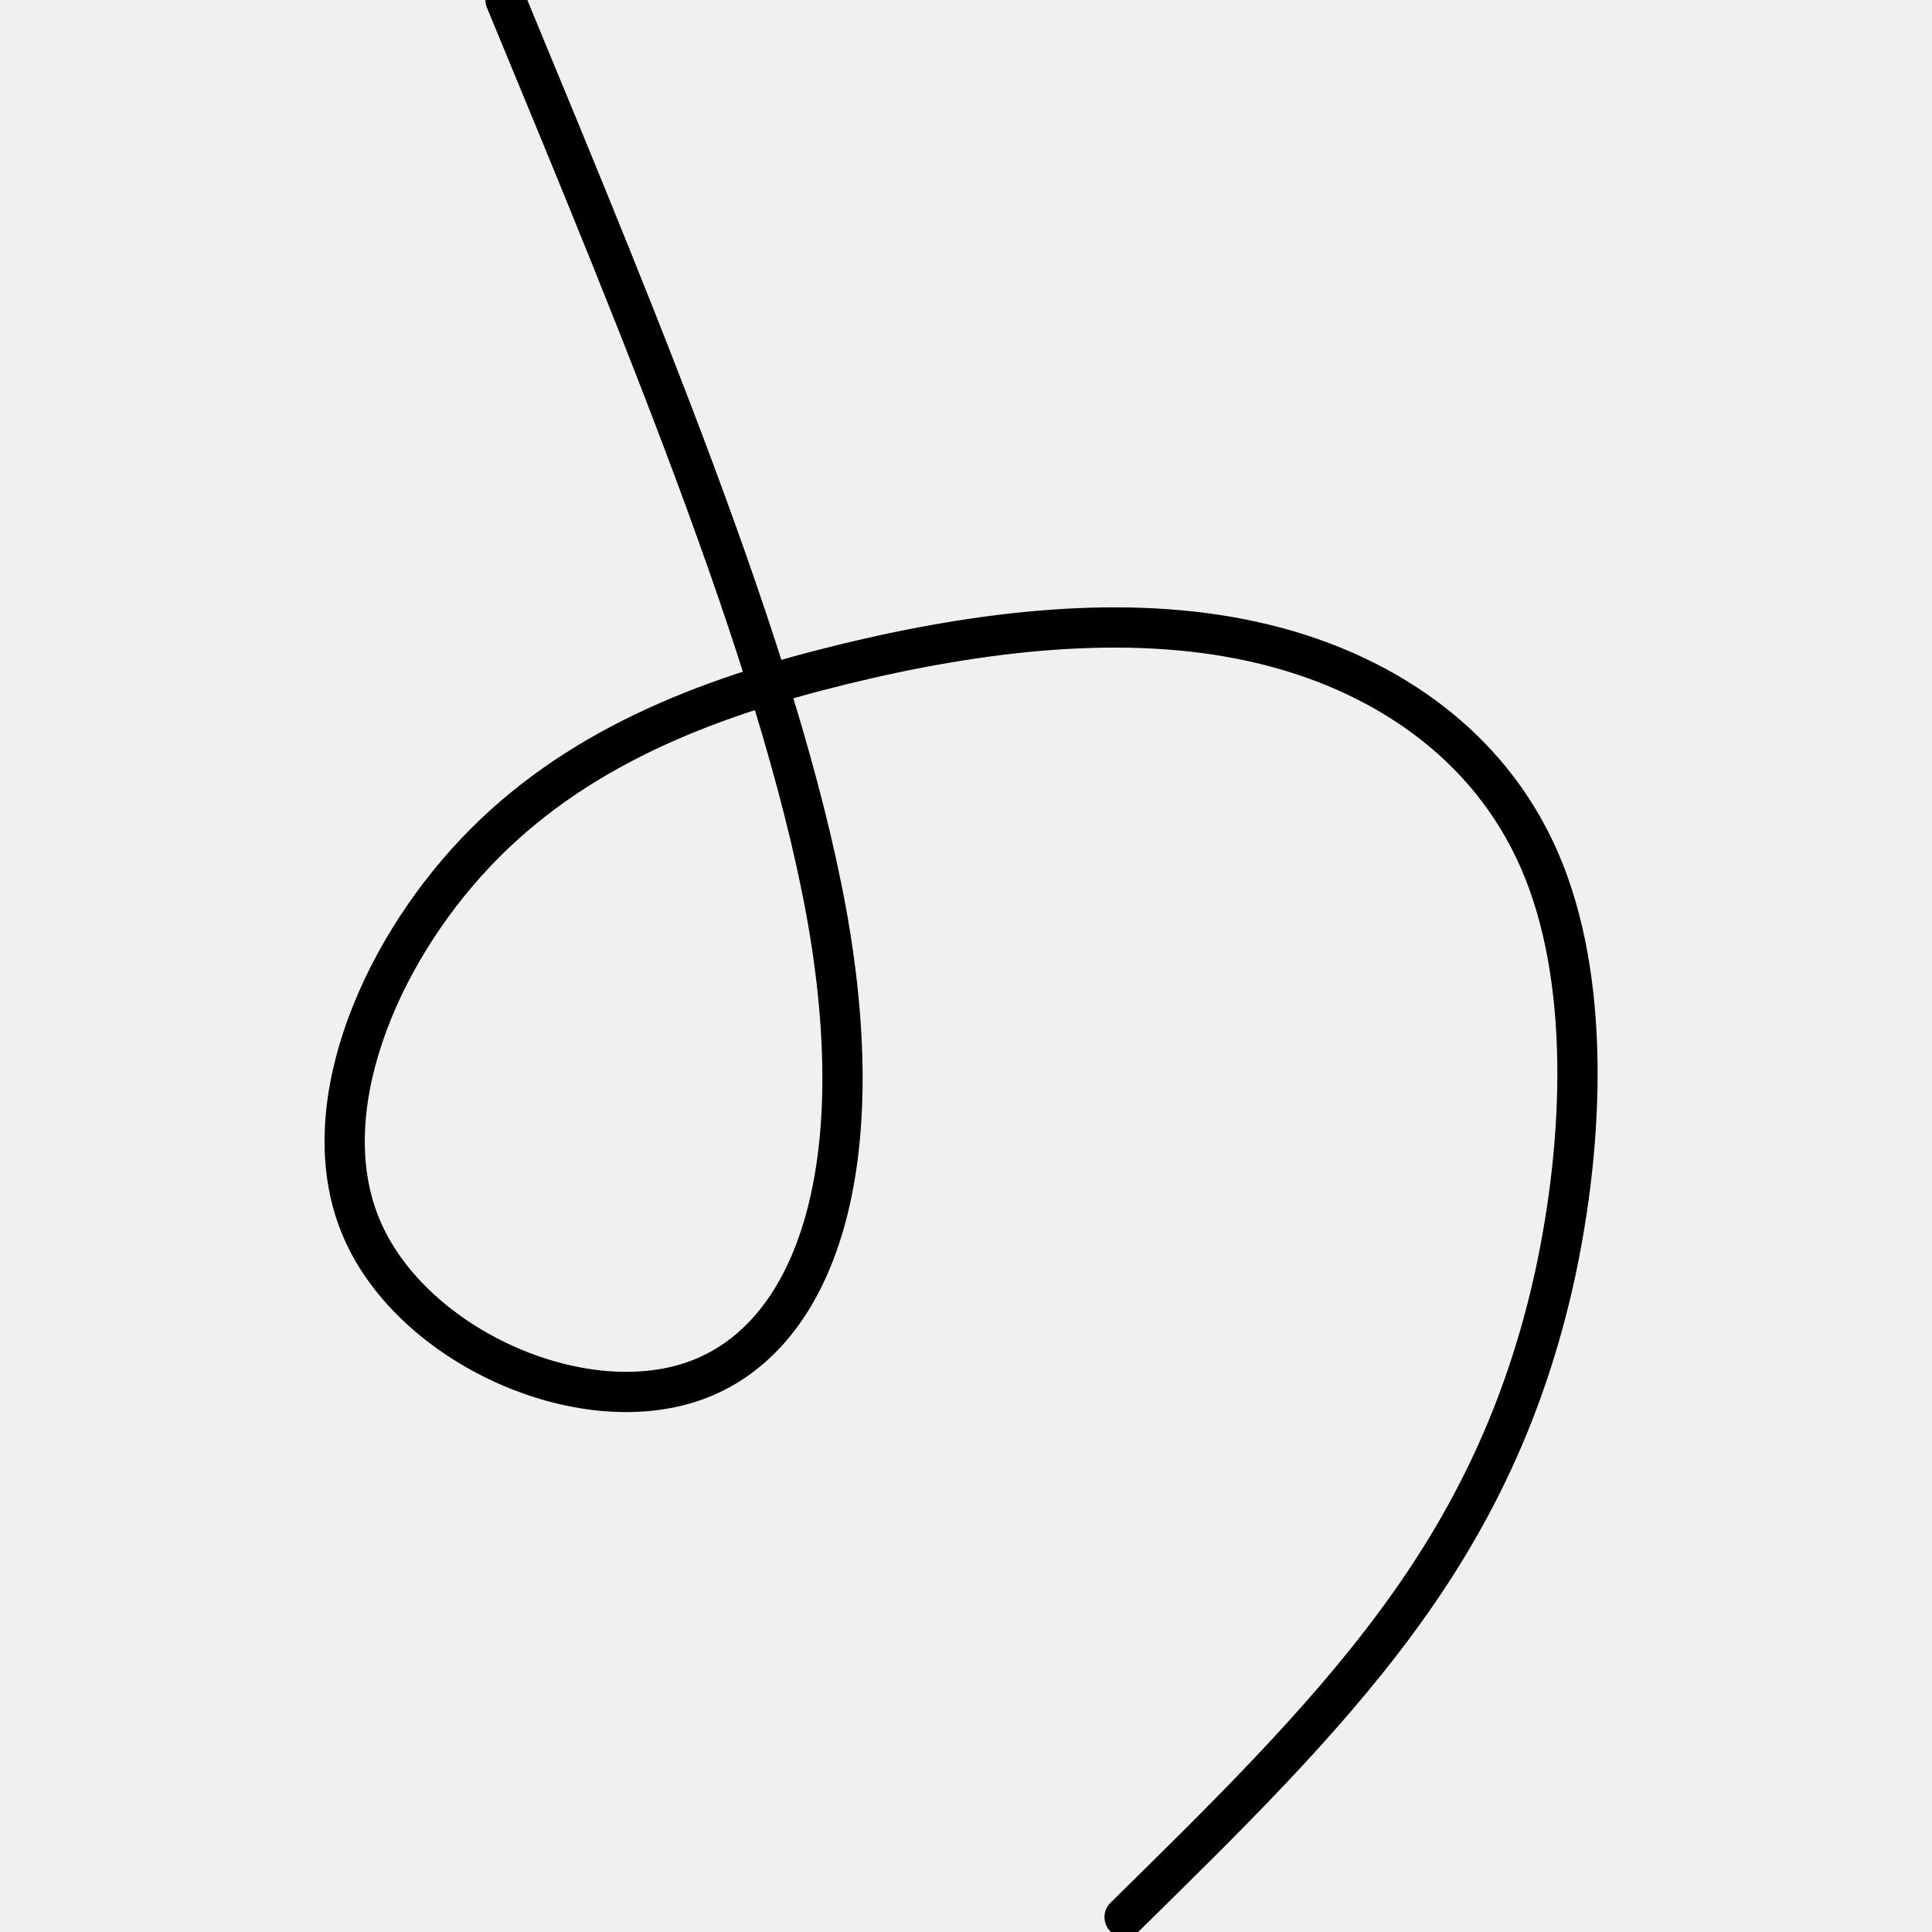
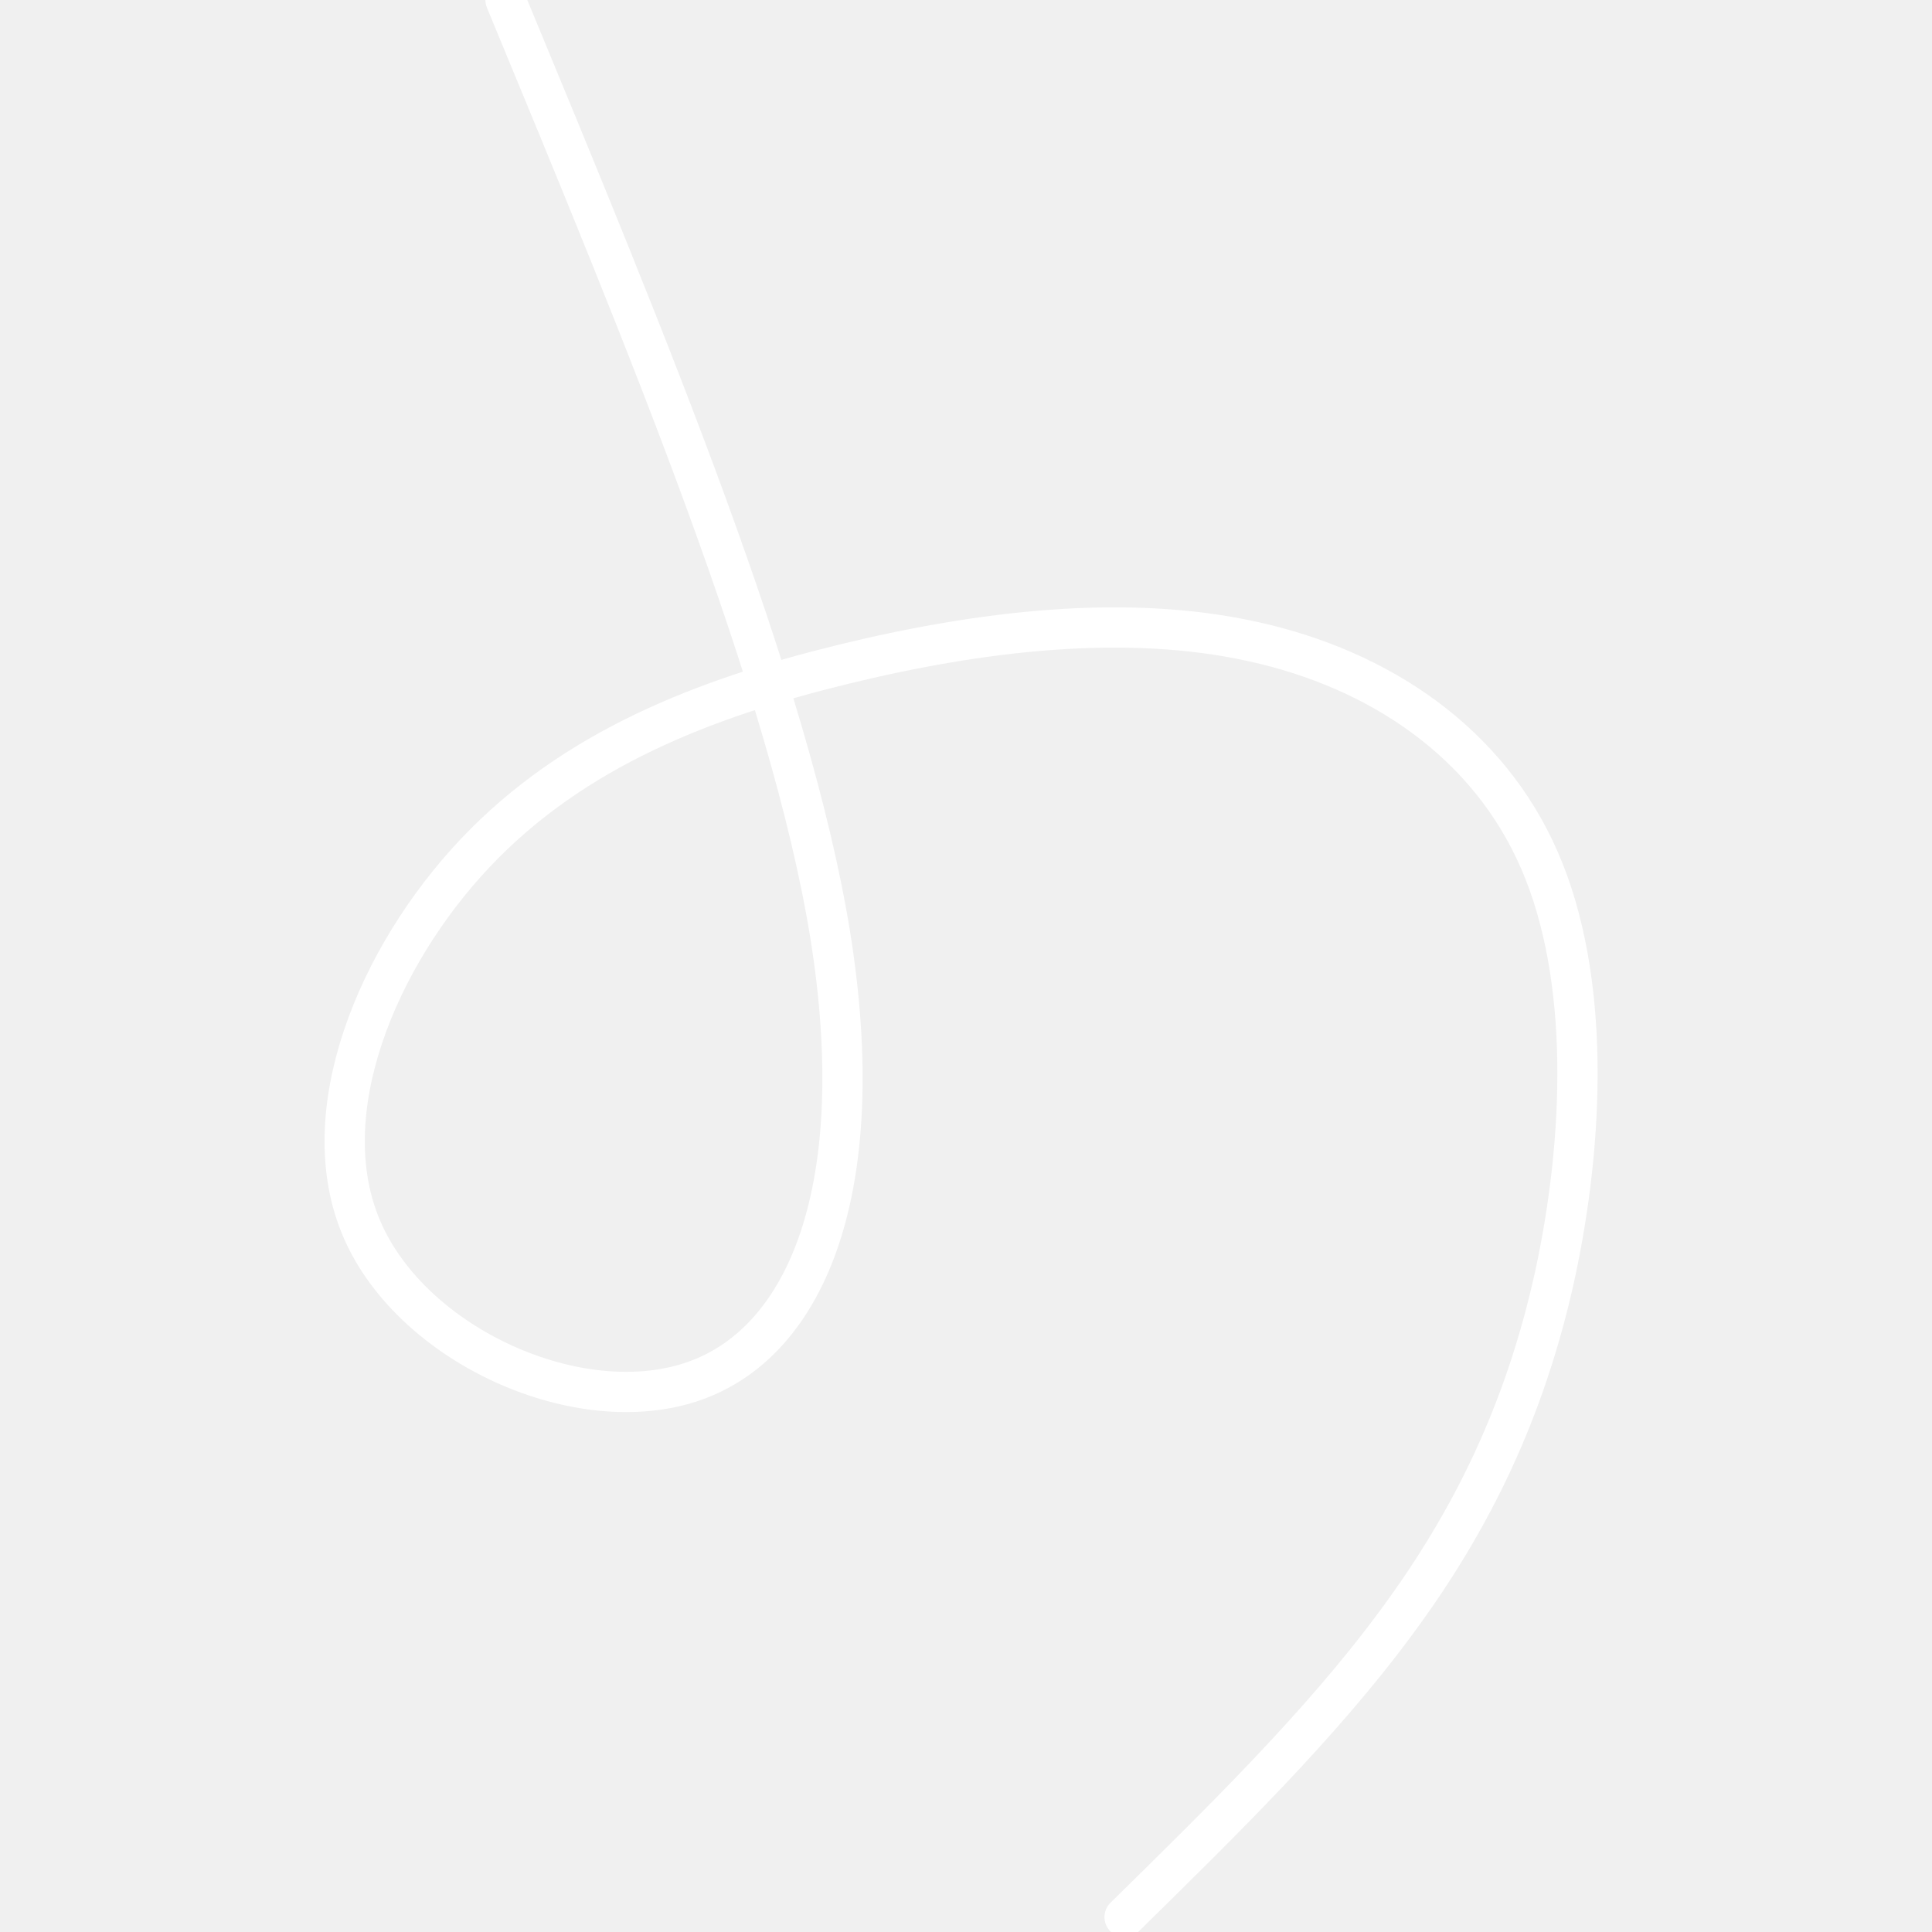
<svg xmlns="http://www.w3.org/2000/svg" viewBox="0 0 48 48">
  <defs>
-     <style>.a{fill:none;stroke:#000;stroke-linecap:round;stroke-linejoin:round;}</style>
+     <style>.a{fill:none;stroke:#fff;stroke-linecap:round;stroke-linejoin:round;}</style>
  </defs>
  <path class="a" d="M12.56,0.00C16.09,8.53,19.63,17.05,20.63,23.25C21.62,29.45,20.09,33.31,17.25,34.31C14.41,35.31,10.26,33.45,9.00,30.56C7.74,27.68,9.37,23.77,11.81,21.19C14.25,18.61,17.50,17.35,20.93,16.51C24.36,15.67,27.97,15.24,31.13,15.94C34.28,16.63,36.98,18.45,38.25,21.38C39.52,24.30,39.36,28.32,38.63,31.69C37.89,35.05,36.57,37.77,34.69,40.31C32.81,42.86,30.37,45.24,27.94,47.63" />
</svg>
